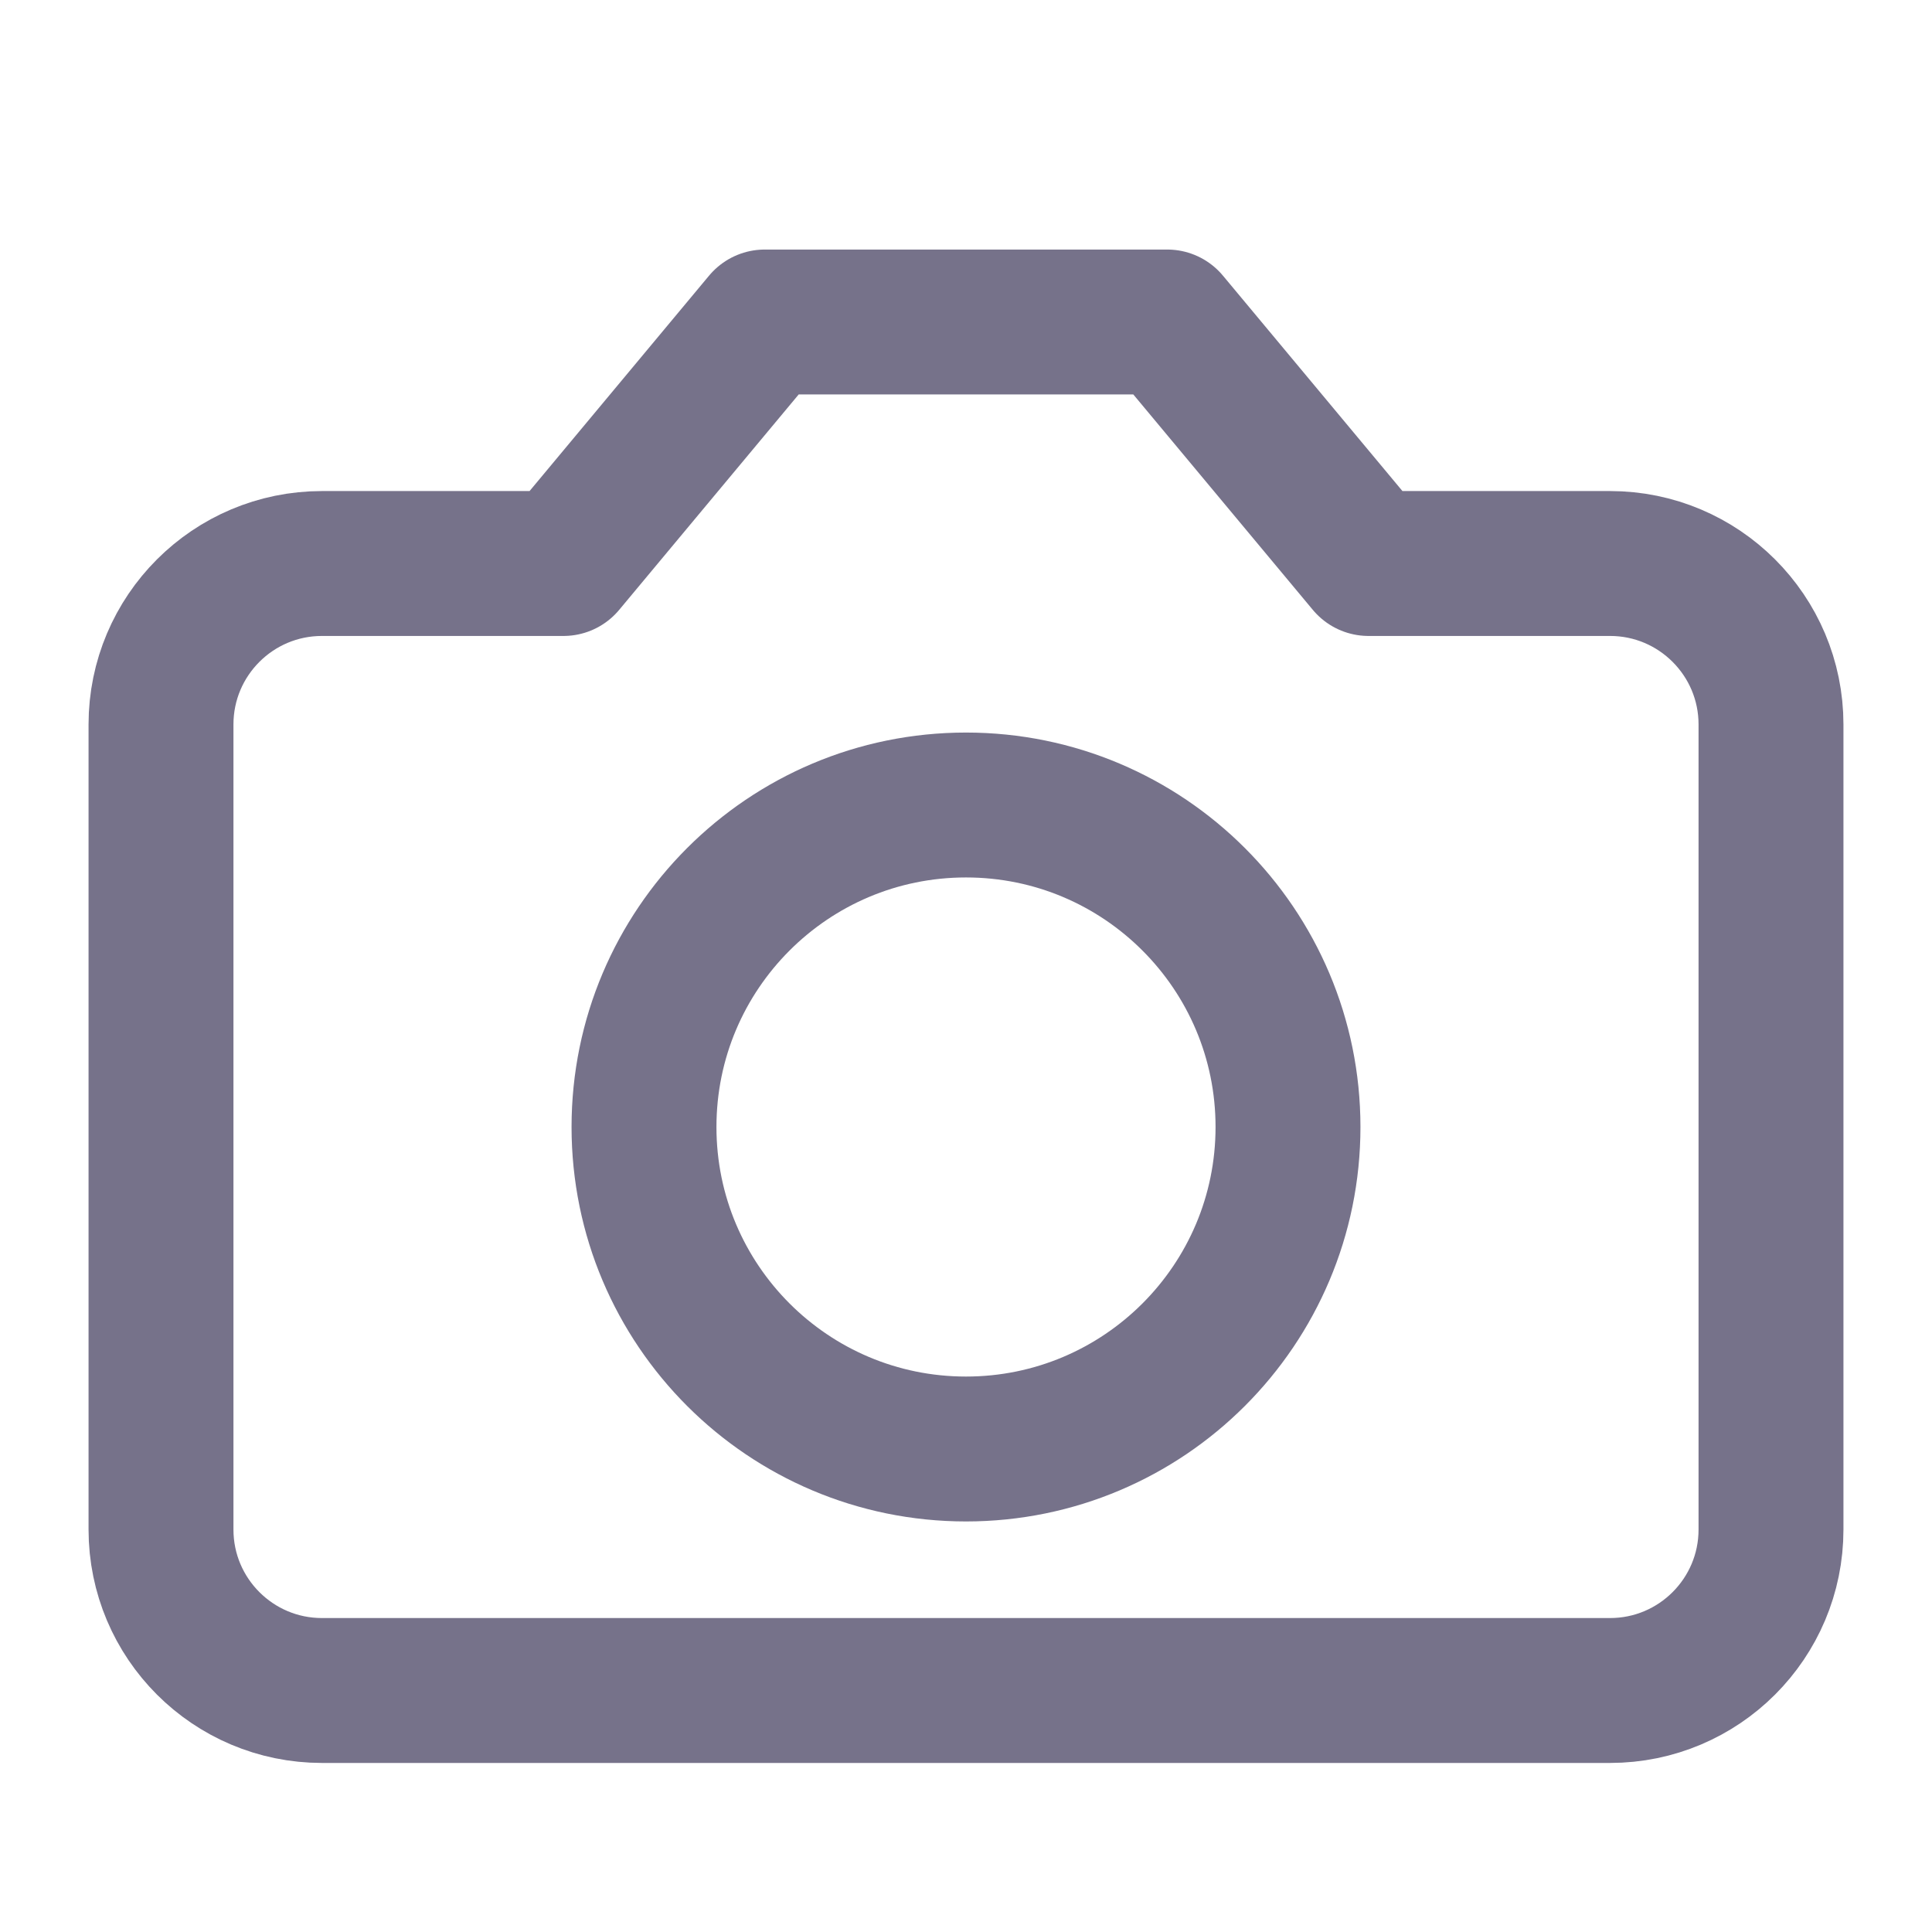
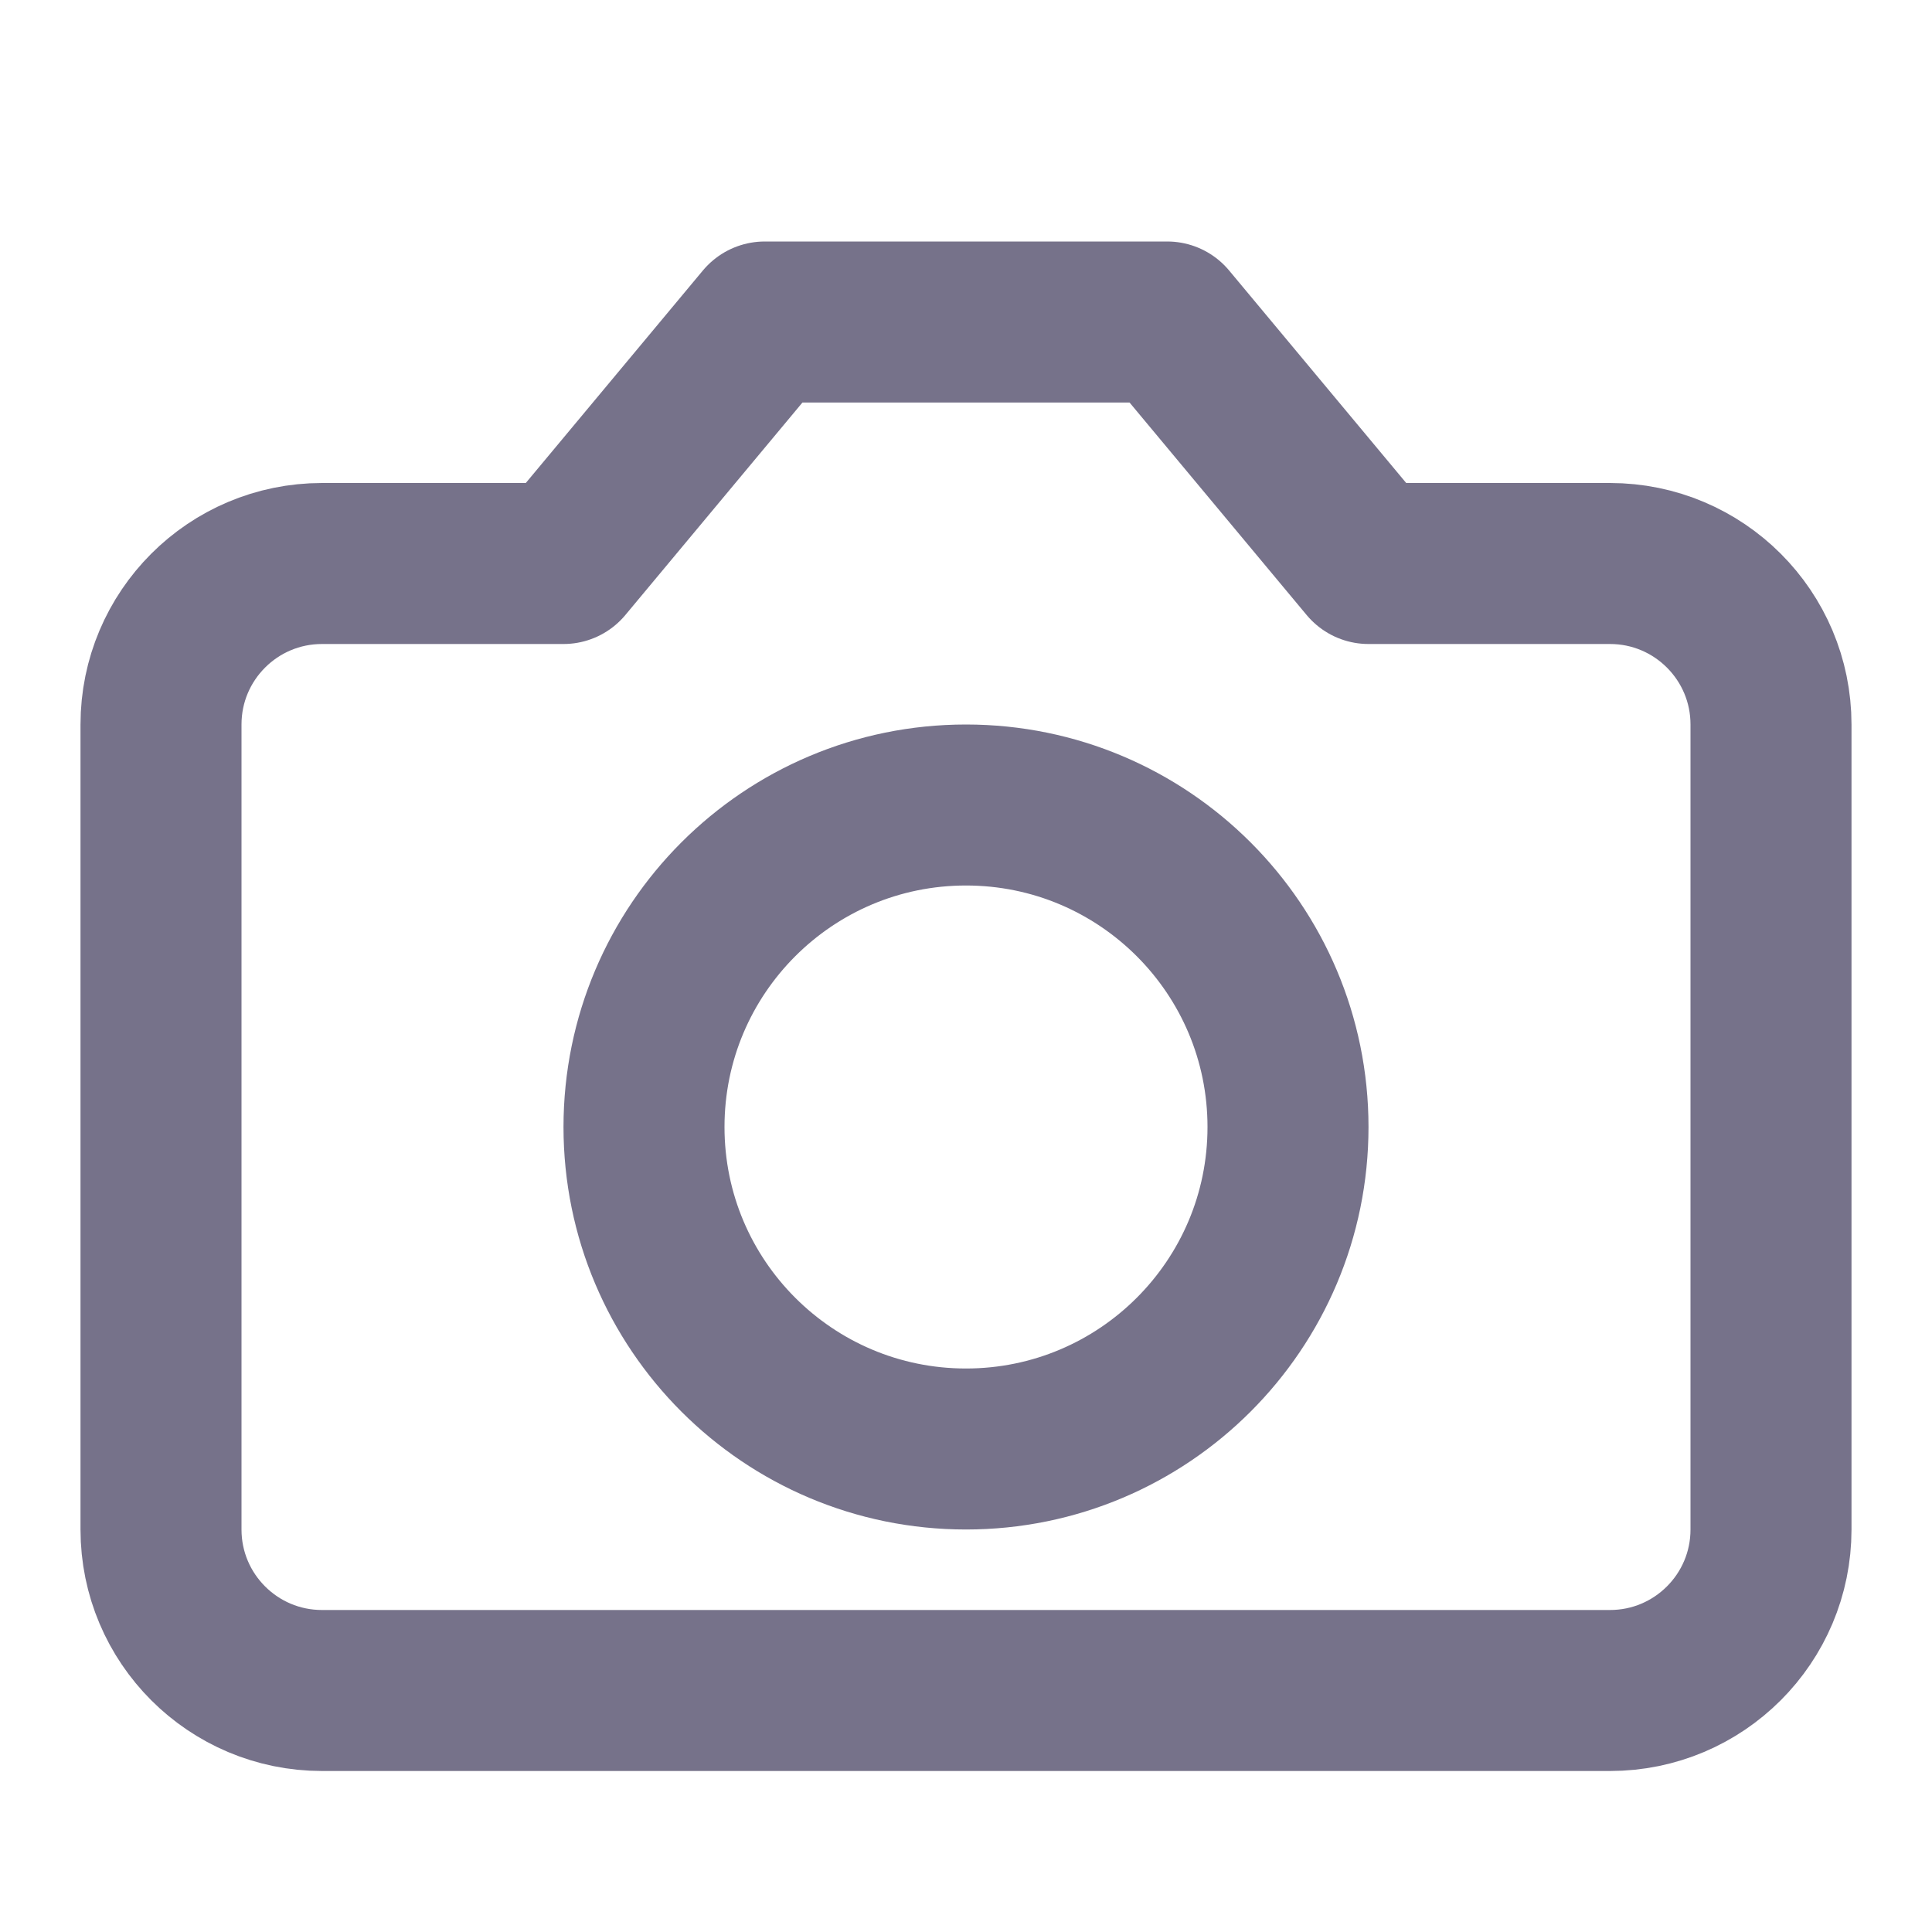
- <svg xmlns="http://www.w3.org/2000/svg" width="24" height="24" viewBox="0 0 24 24" fill="none" stroke="#76728a" stroke-width="1.8" stroke-linecap="round" stroke-linejoin="round">
+ <svg xmlns="http://www.w3.org/2000/svg" width="24" height="24" viewBox="0 0 24 24" fill="none" stroke="#76728a" stroke-width="2" stroke-linecap="round" stroke-linejoin="round">
  <path d="M14.5 4h-5L7 7H4a2 2 0 0 0-2 2v10a2 2 0 0 0 2 2h16a2 2 0 0 0 2-2V9a2 2 0 0 0-2-2h-3Z" />
  <circle cx="12" cy="14" r="4" />
</svg>
